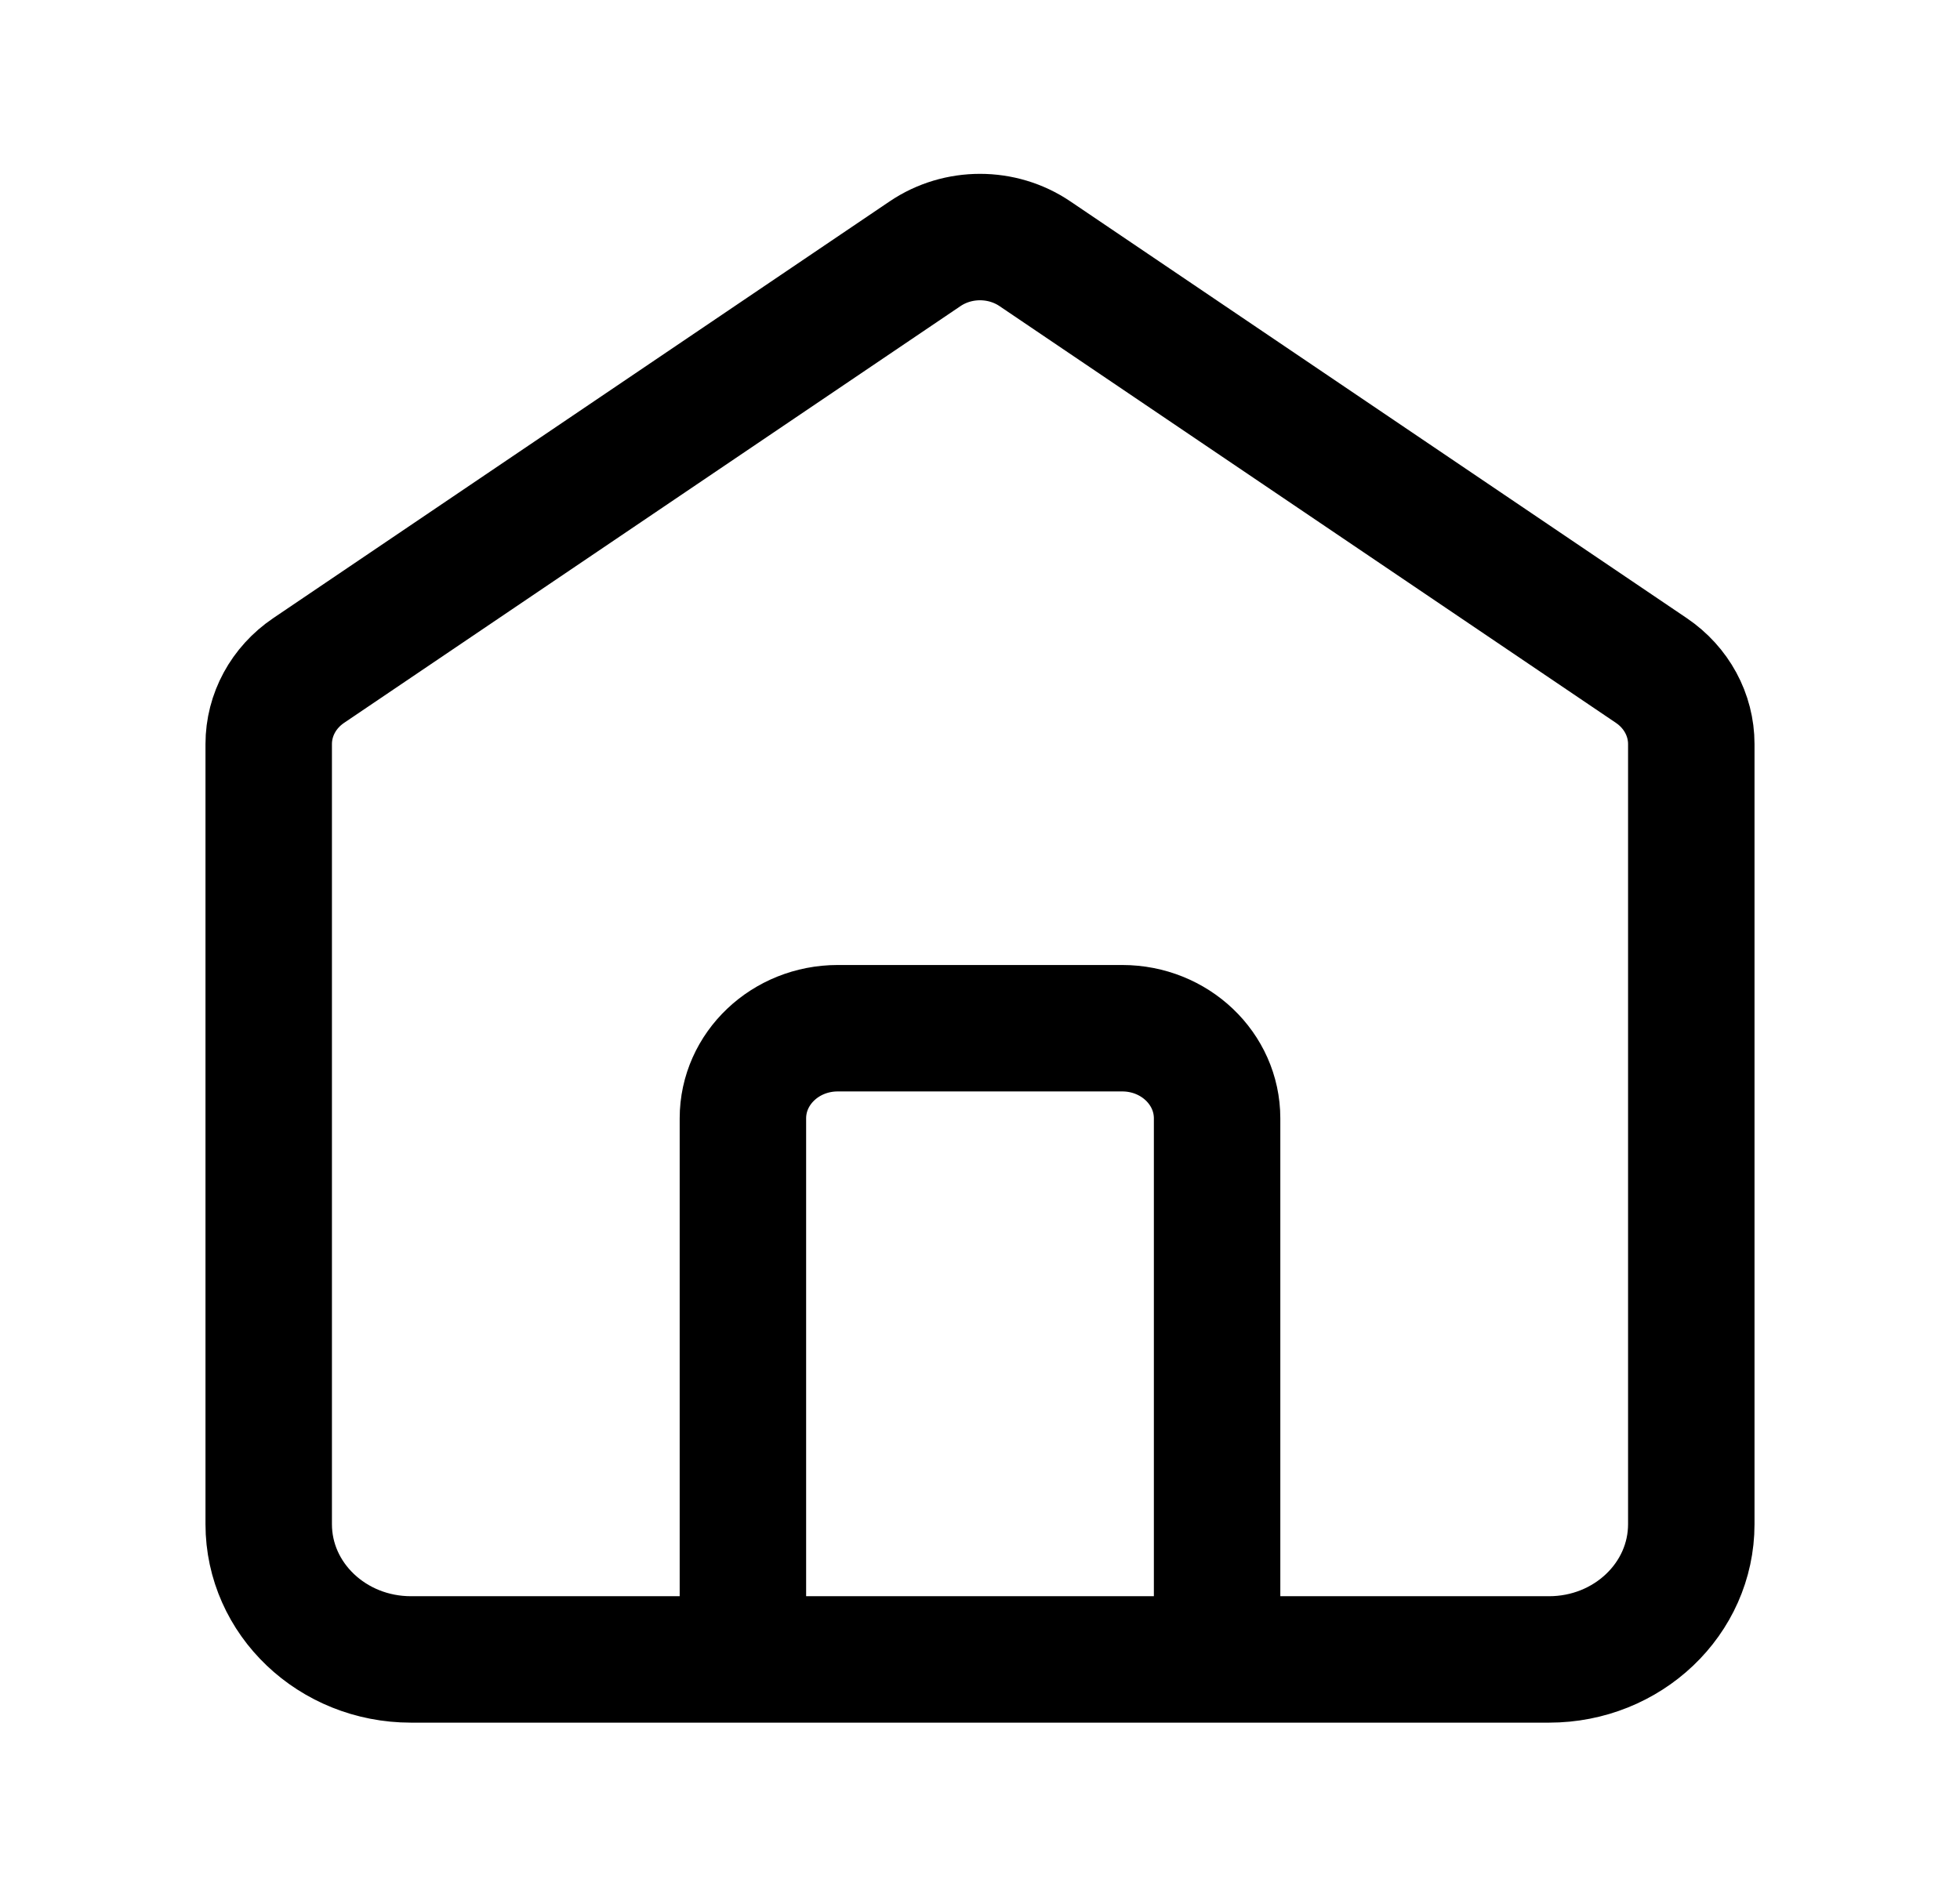
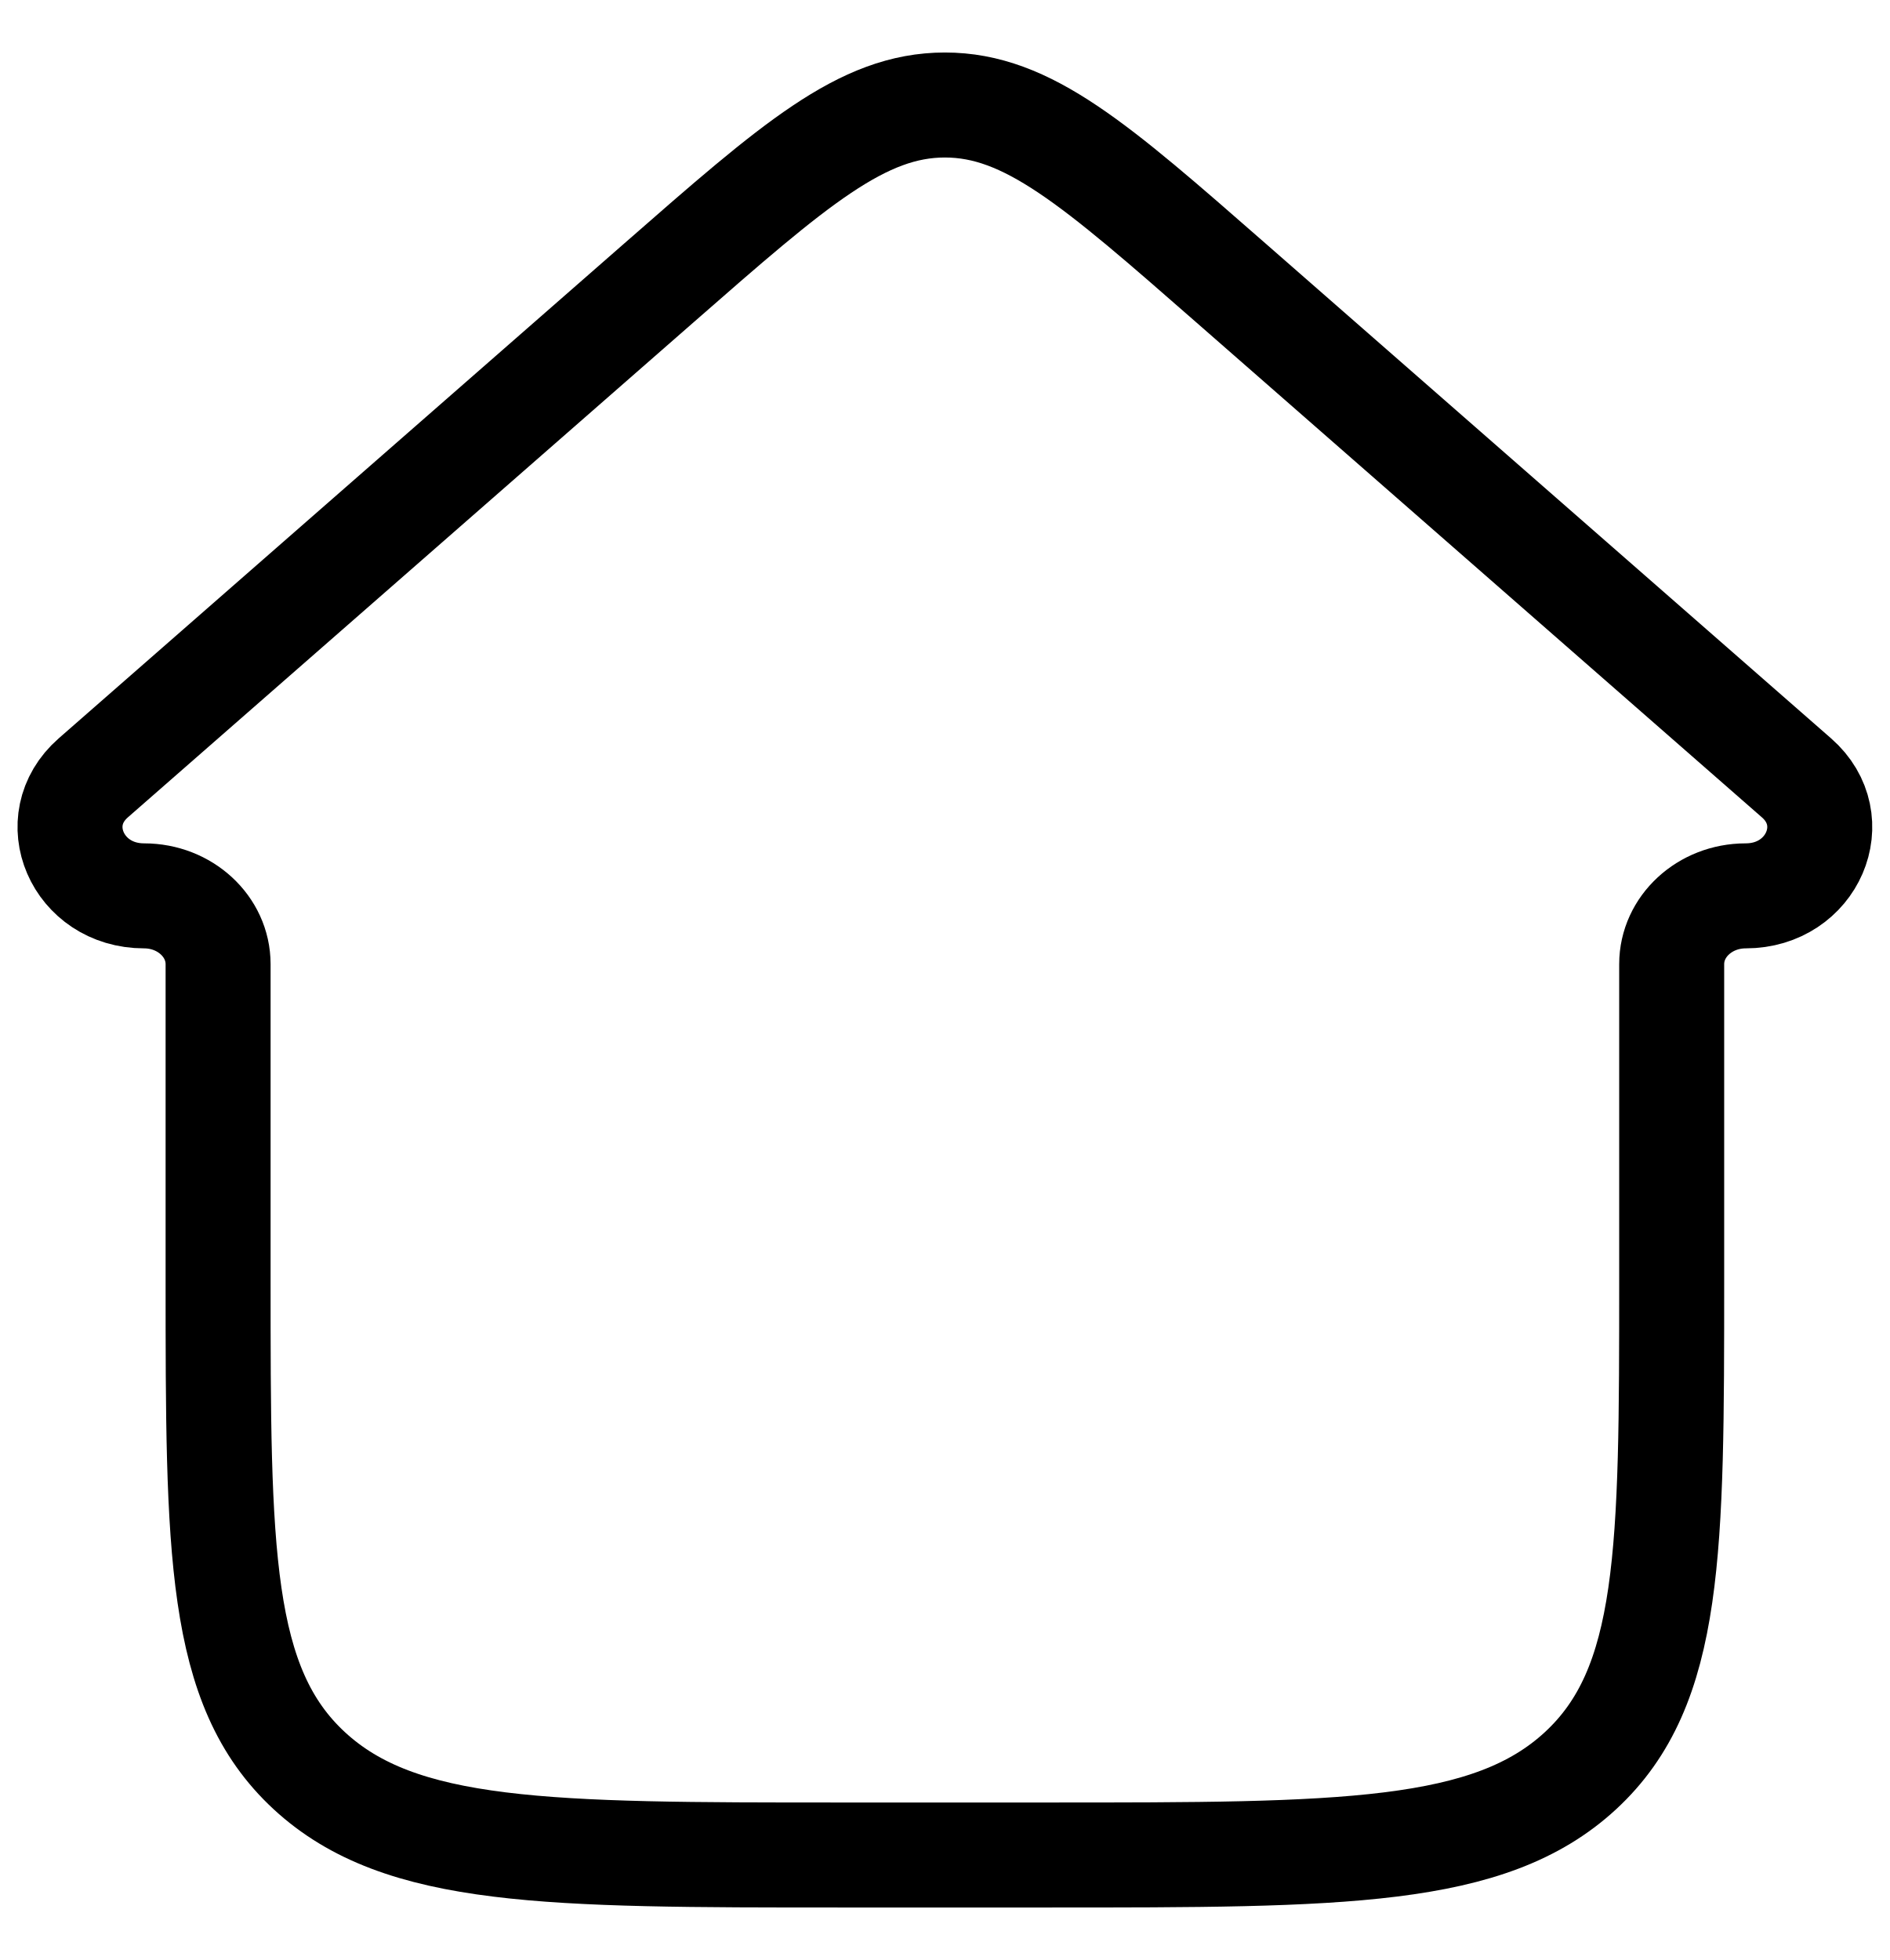
- <svg xmlns="http://www.w3.org/2000/svg" width="31" height="30" viewBox="0 0 31 30" fill="none">
-   <path d="M11.75 26.25V17.691C11.75 16.903 12.422 16.265 13.25 16.265H17.75C18.578 16.265 19.25 16.903 19.25 17.691V26.25M14.631 4.014L4.881 10.607C4.485 10.875 4.25 11.308 4.25 11.77V24.11C4.25 25.292 5.257 26.25 6.5 26.25H24.5C25.743 26.25 26.75 25.292 26.75 24.11V11.77C26.75 11.308 26.515 10.875 26.119 10.607L16.369 4.014C15.849 3.662 15.151 3.662 14.631 4.014Z" stroke="currentColor" stroke-width="2" stroke-linecap="round" />
+ <svg xmlns="http://www.w3.org/2000/svg" width="27" height="28" viewBox="0 0 27 28" fill="none">
+   <path d="M9.419 4.037L1.332 11.113C0.639 11.72 1.104 12.798 2.059 12.798C2.642 12.798 3.116 13.235 3.116 13.774V18.279C3.116 22.154 3.116 24.092 4.419 25.296C5.723 26.5 7.821 26.5 12.017 26.5H14.983C19.179 26.5 21.277 26.5 22.581 25.296C23.884 24.092 23.884 22.154 23.884 18.279V13.774C23.884 13.235 24.358 12.798 24.941 12.798C25.896 12.798 26.361 11.72 25.668 11.113L17.581 4.037C15.649 2.346 14.682 1.5 13.5 1.5C12.318 1.5 11.351 2.346 9.419 4.037Z" stroke="currentColor" stroke-width="1.5" stroke-linecap="round" stroke-linejoin="round" />
</svg>
